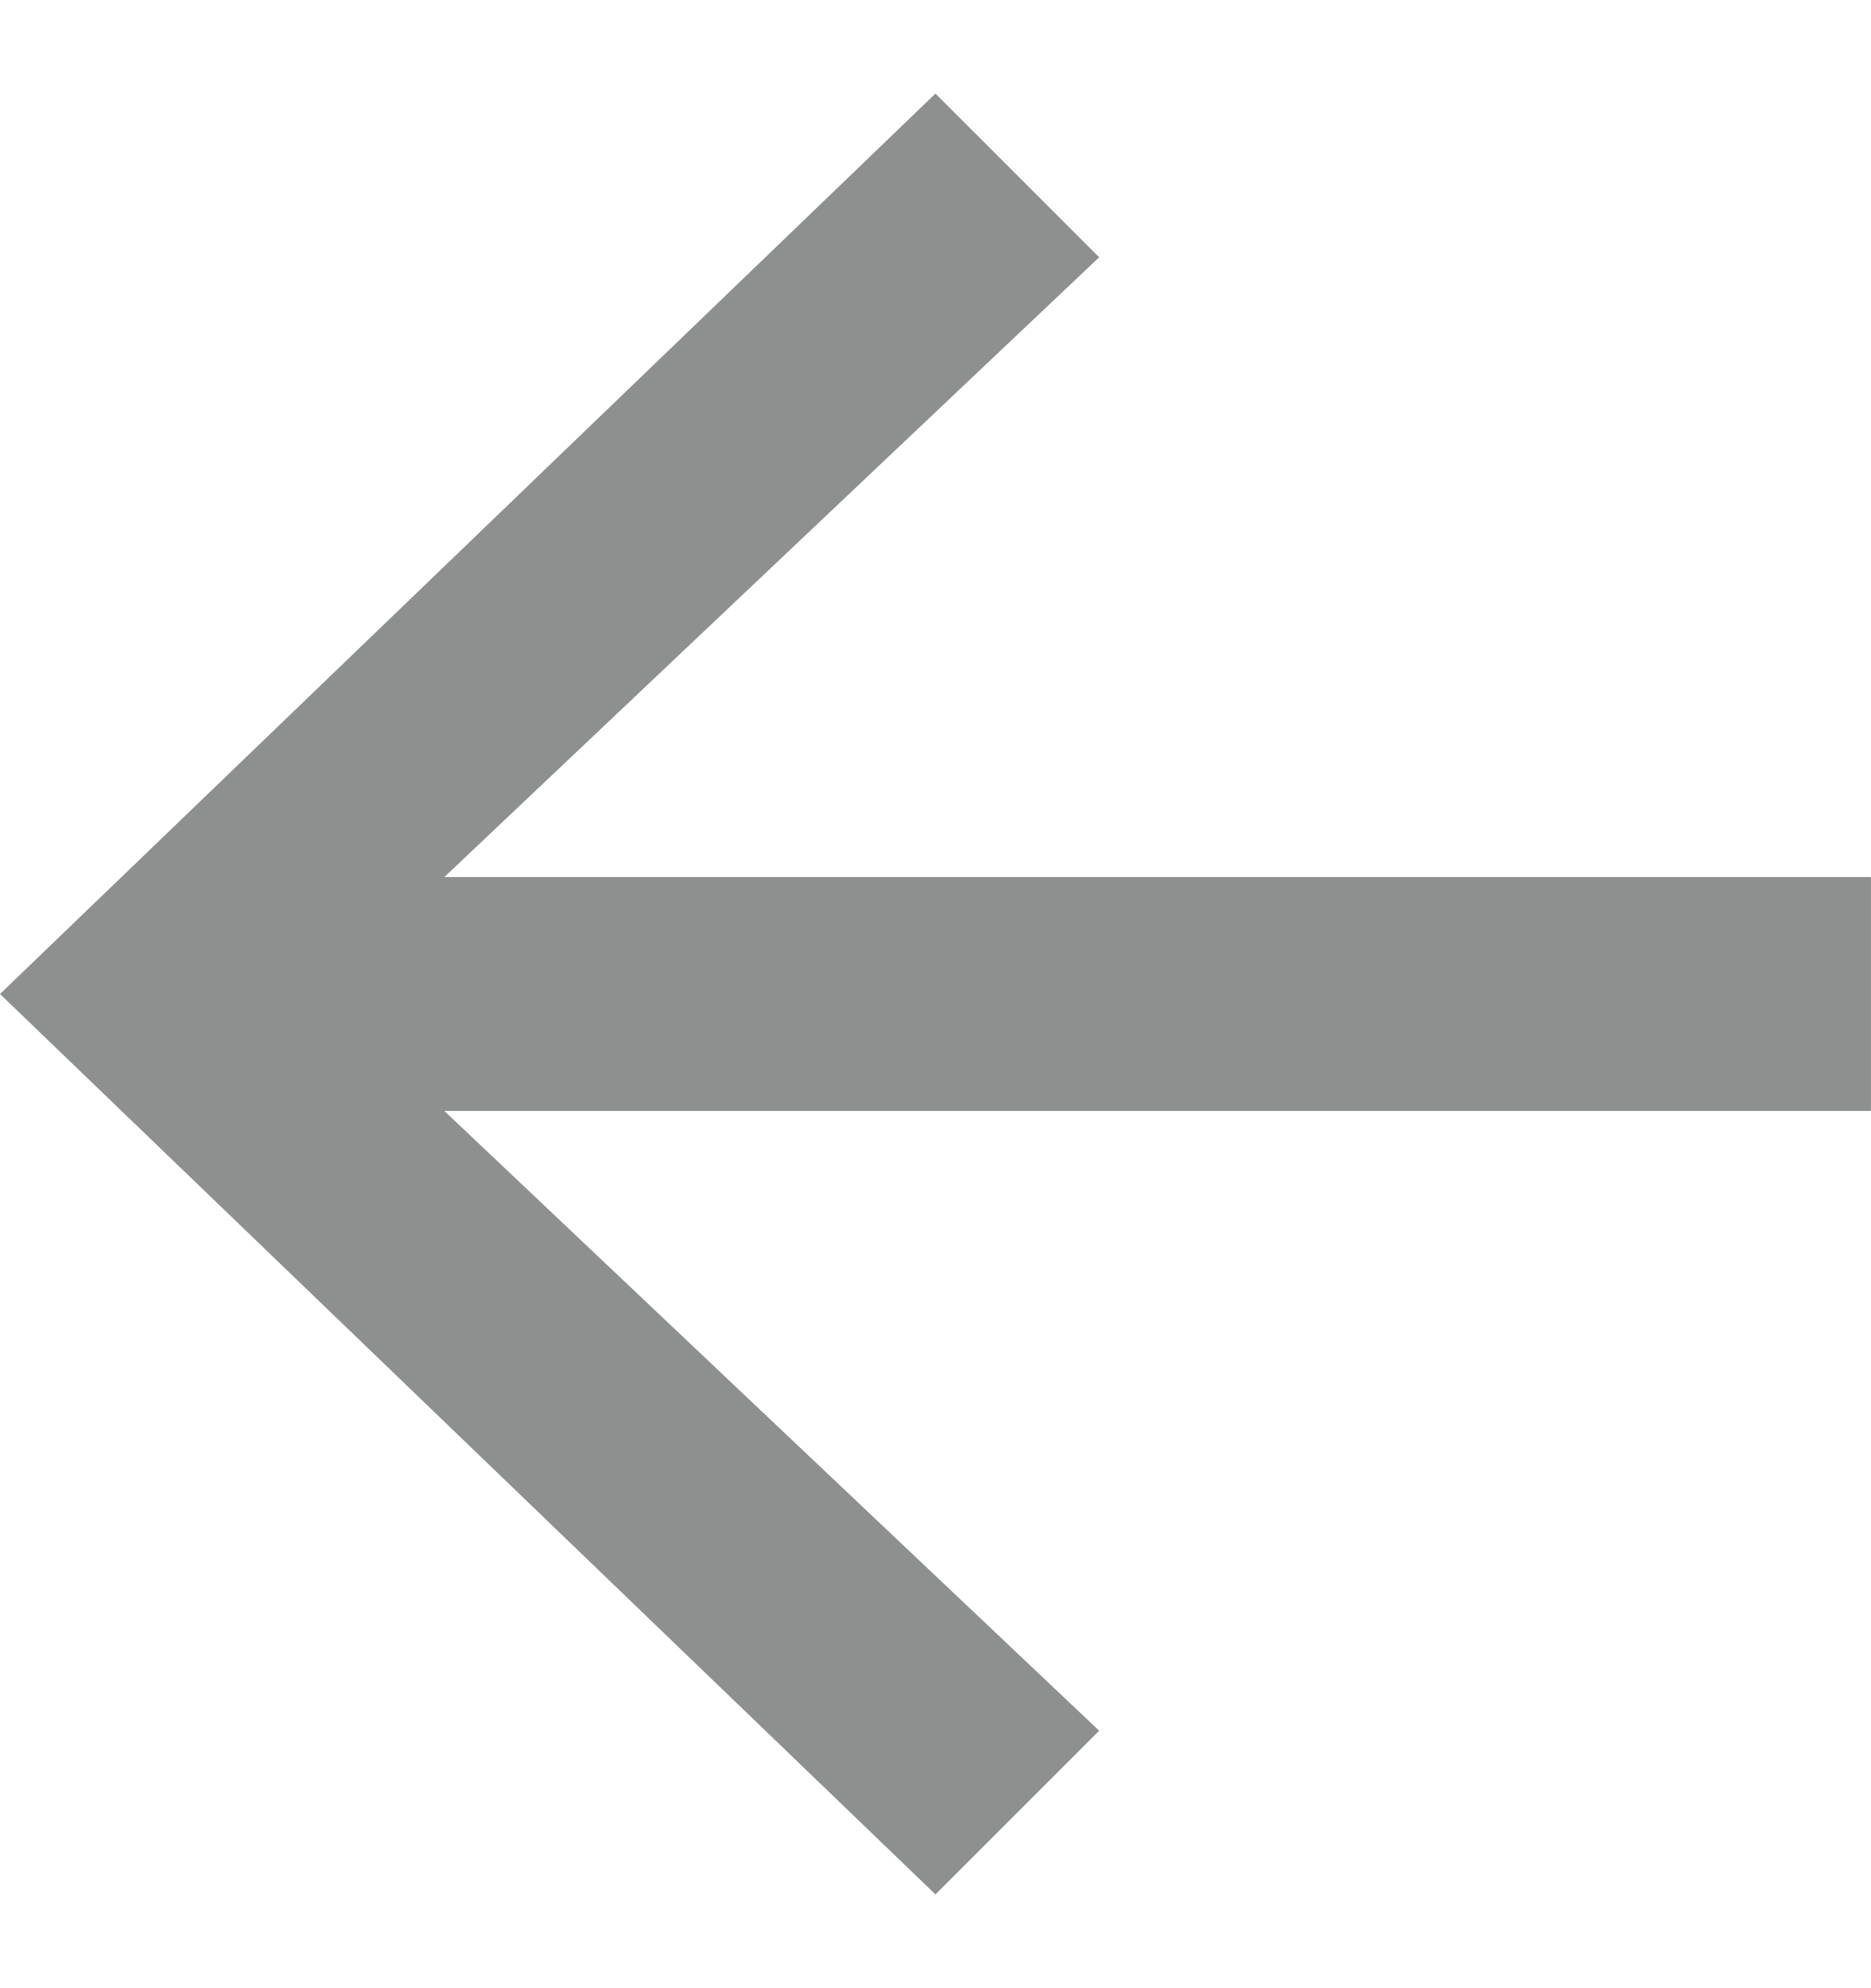
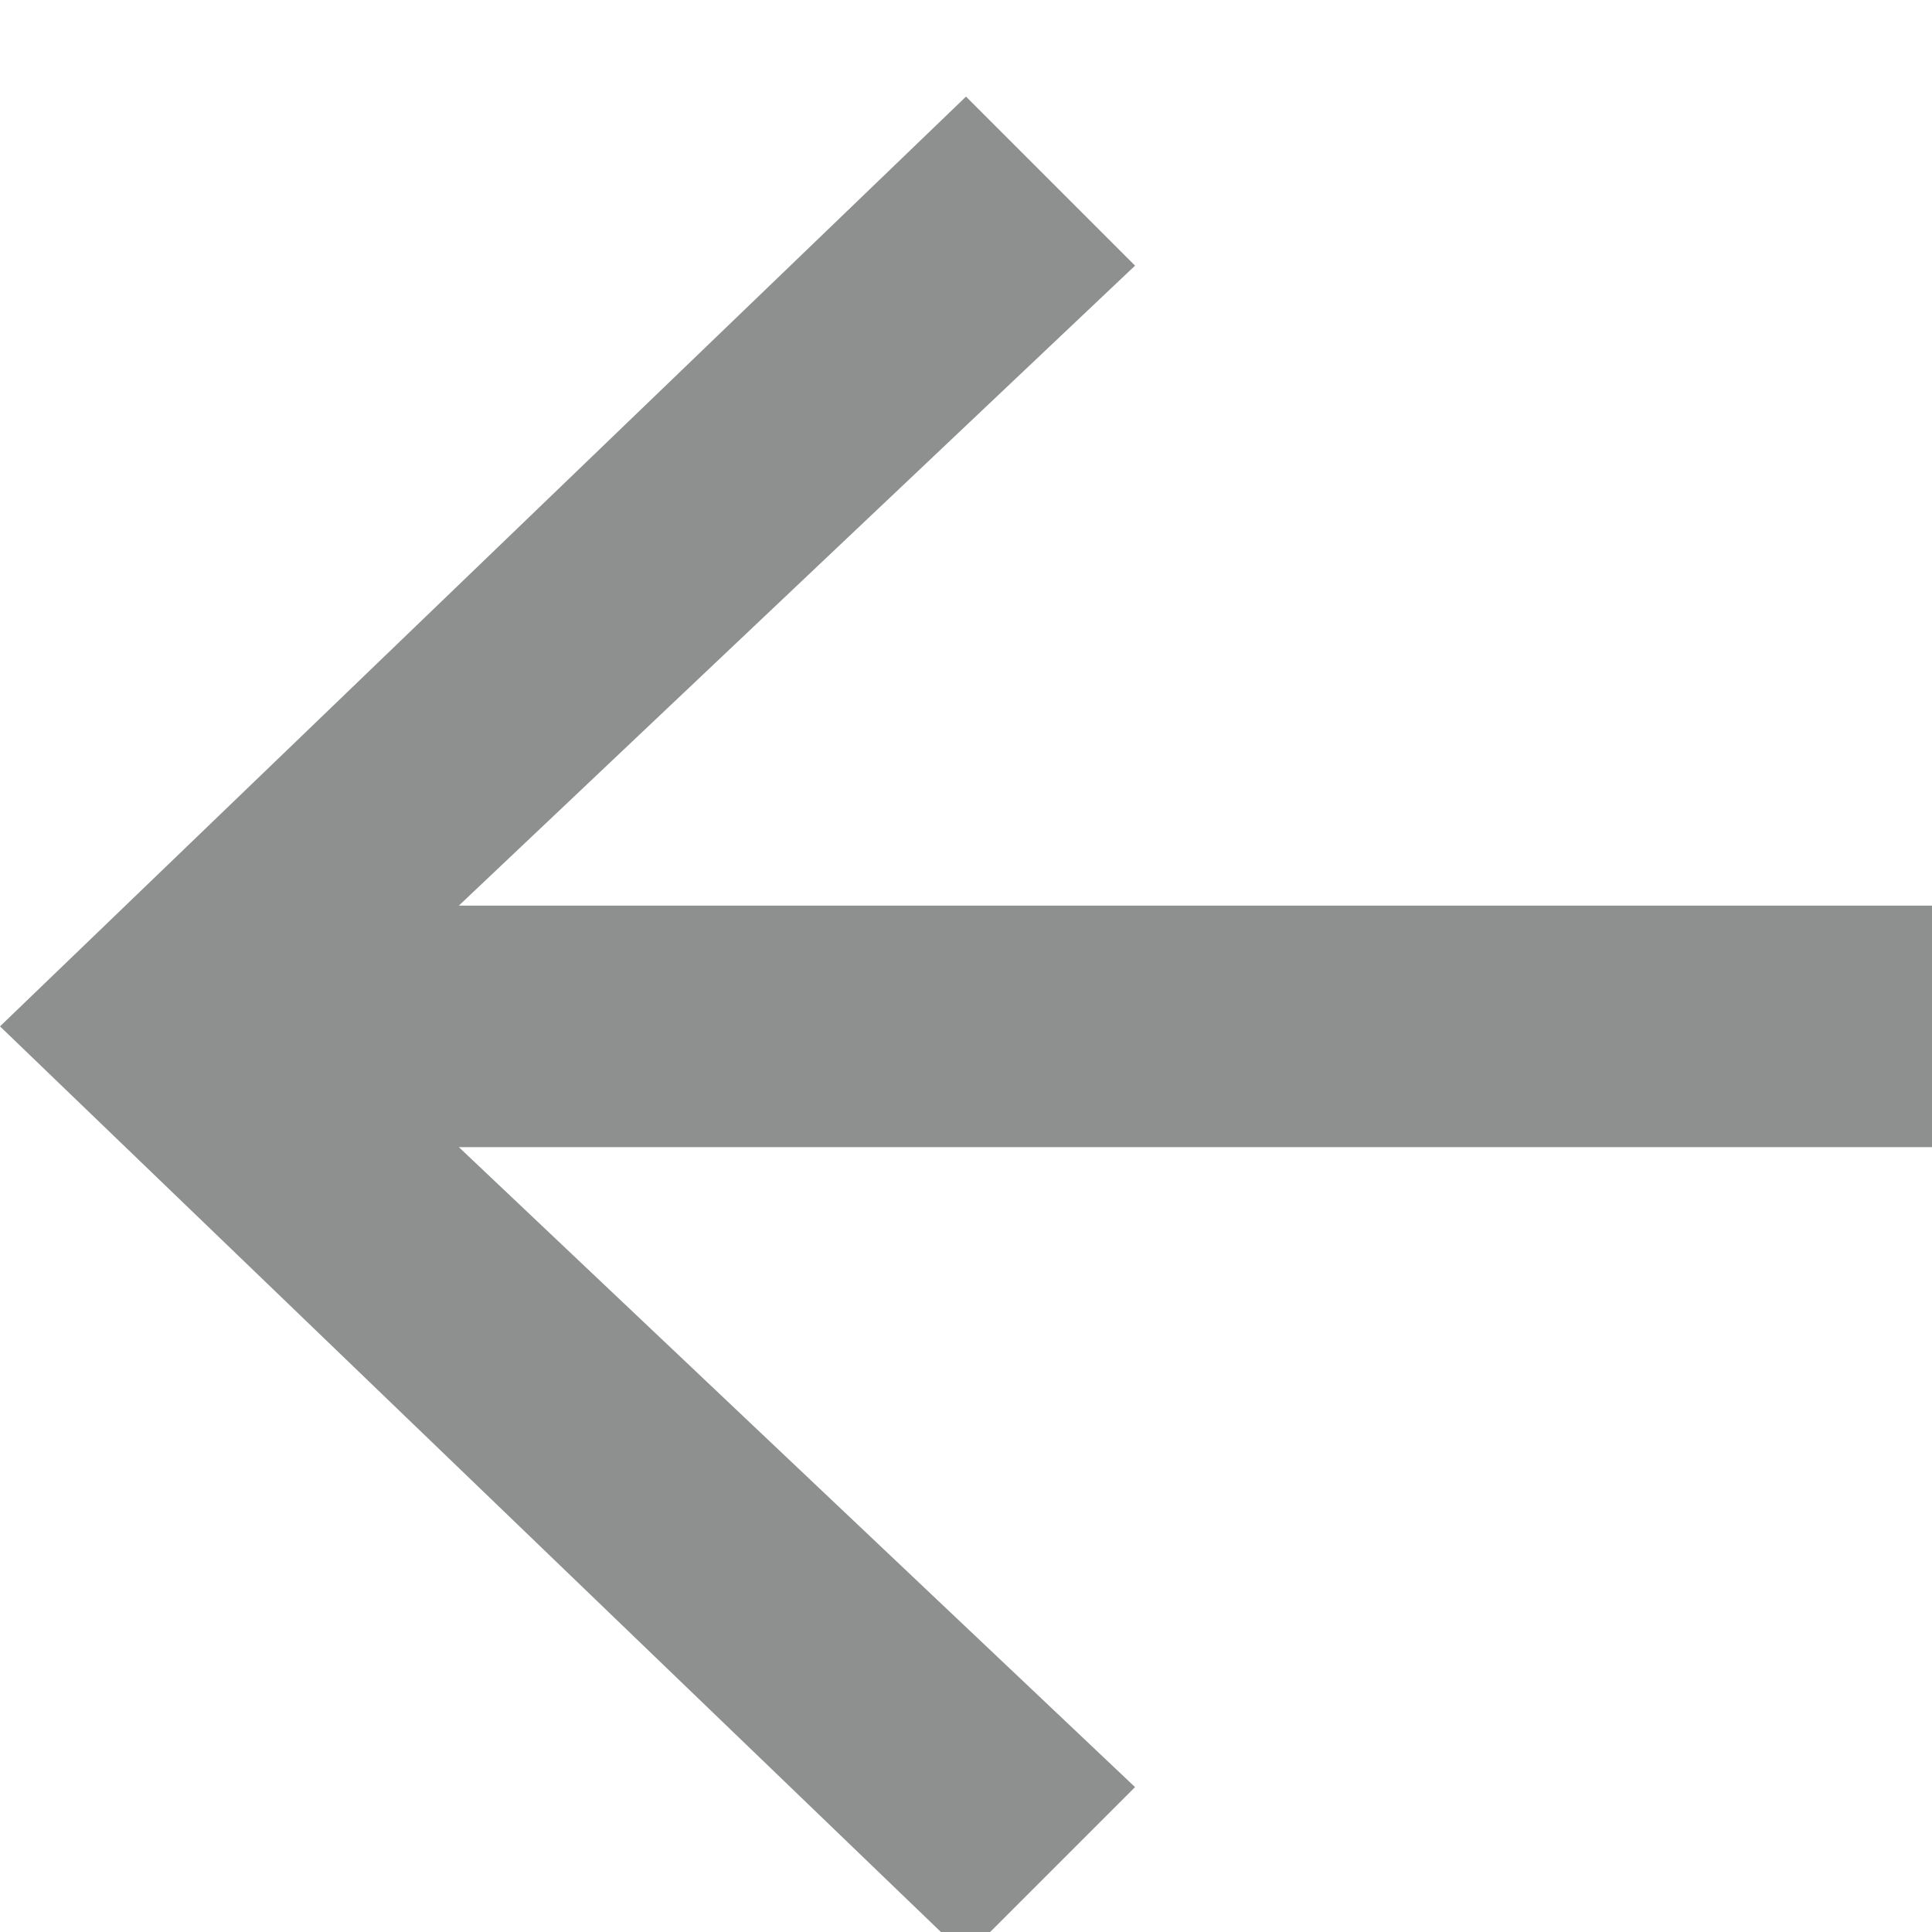
- <svg xmlns="http://www.w3.org/2000/svg" width="16" height="17" viewBox="0 0 16 17">
+ <svg xmlns="http://www.w3.org/2000/svg" width="16" height="16" viewBox="0 0 16 16">
  <g fill="none">
    <g transform="translate(-132 -25)translate(128 21)translate(0 1)">
      <polygon points="0 0 24 0 24 23 0 23" />
      <polygon points="20 10.5 7.8 10.5 13.4 5.2 12 3.8 4 11.5 12 19.2 13.4 17.8 7.8 12.5 20 12.5" fill="#8E9090" />
    </g>
  </g>
</svg>
